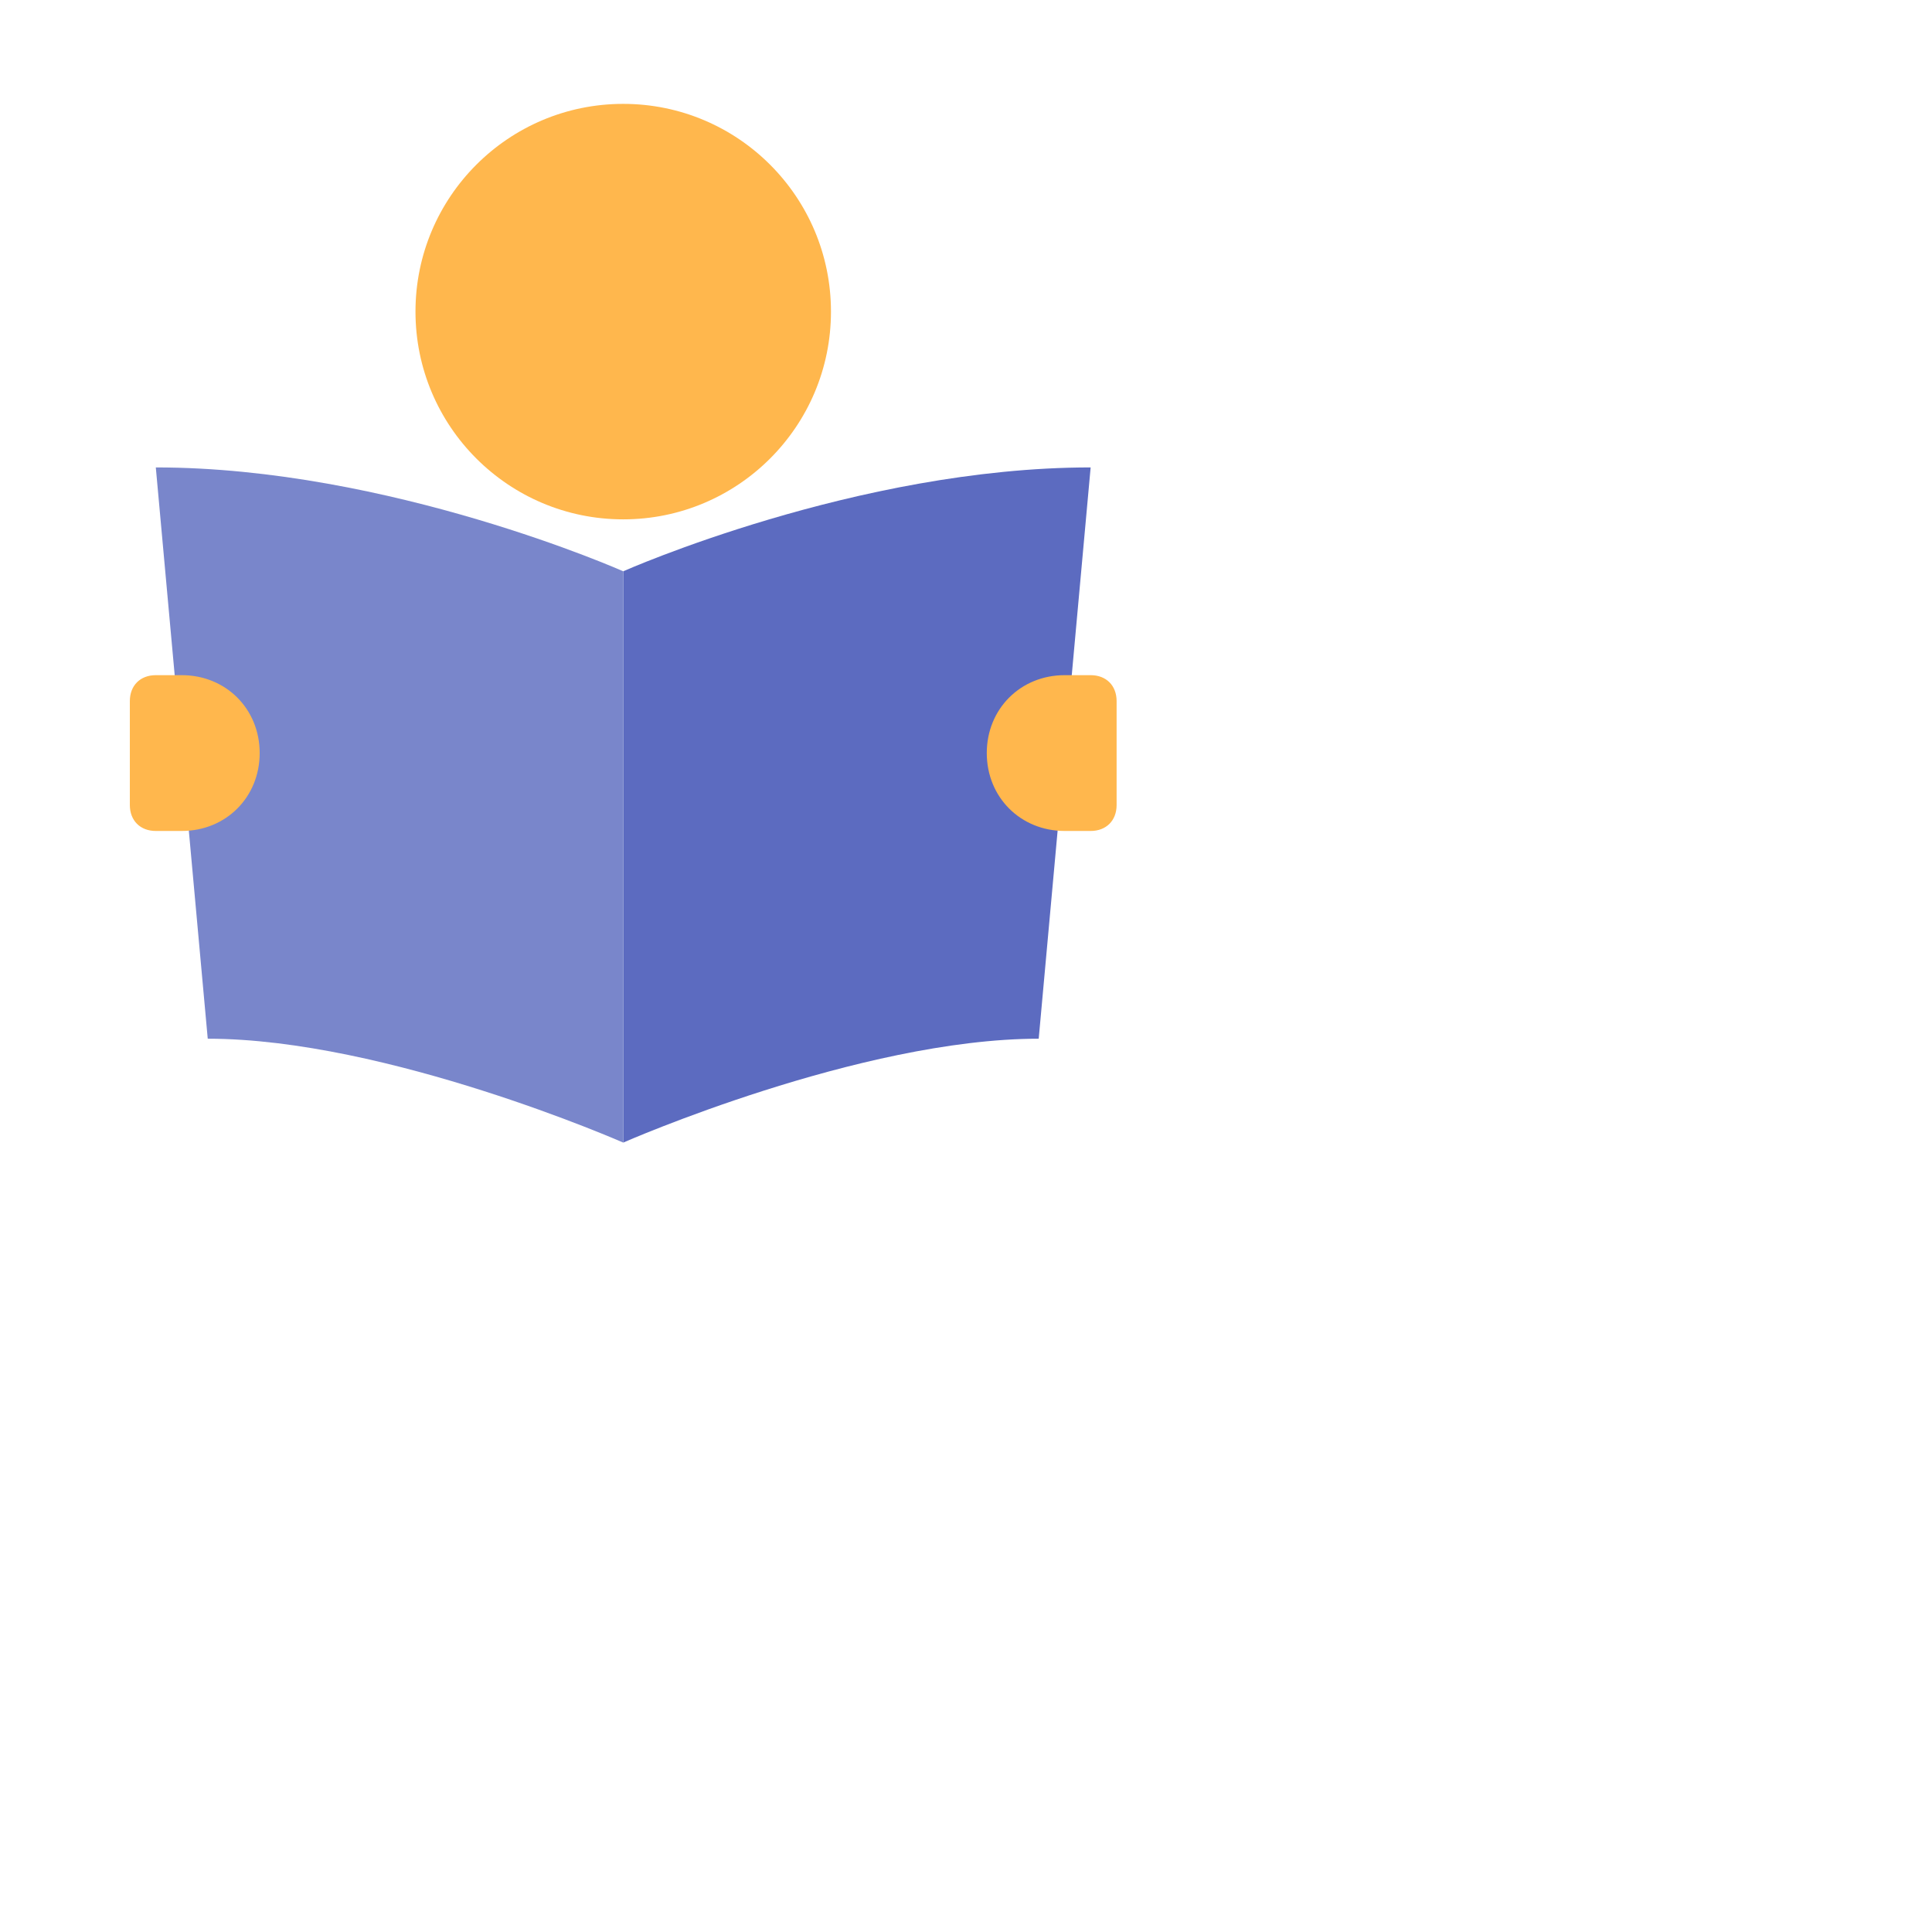
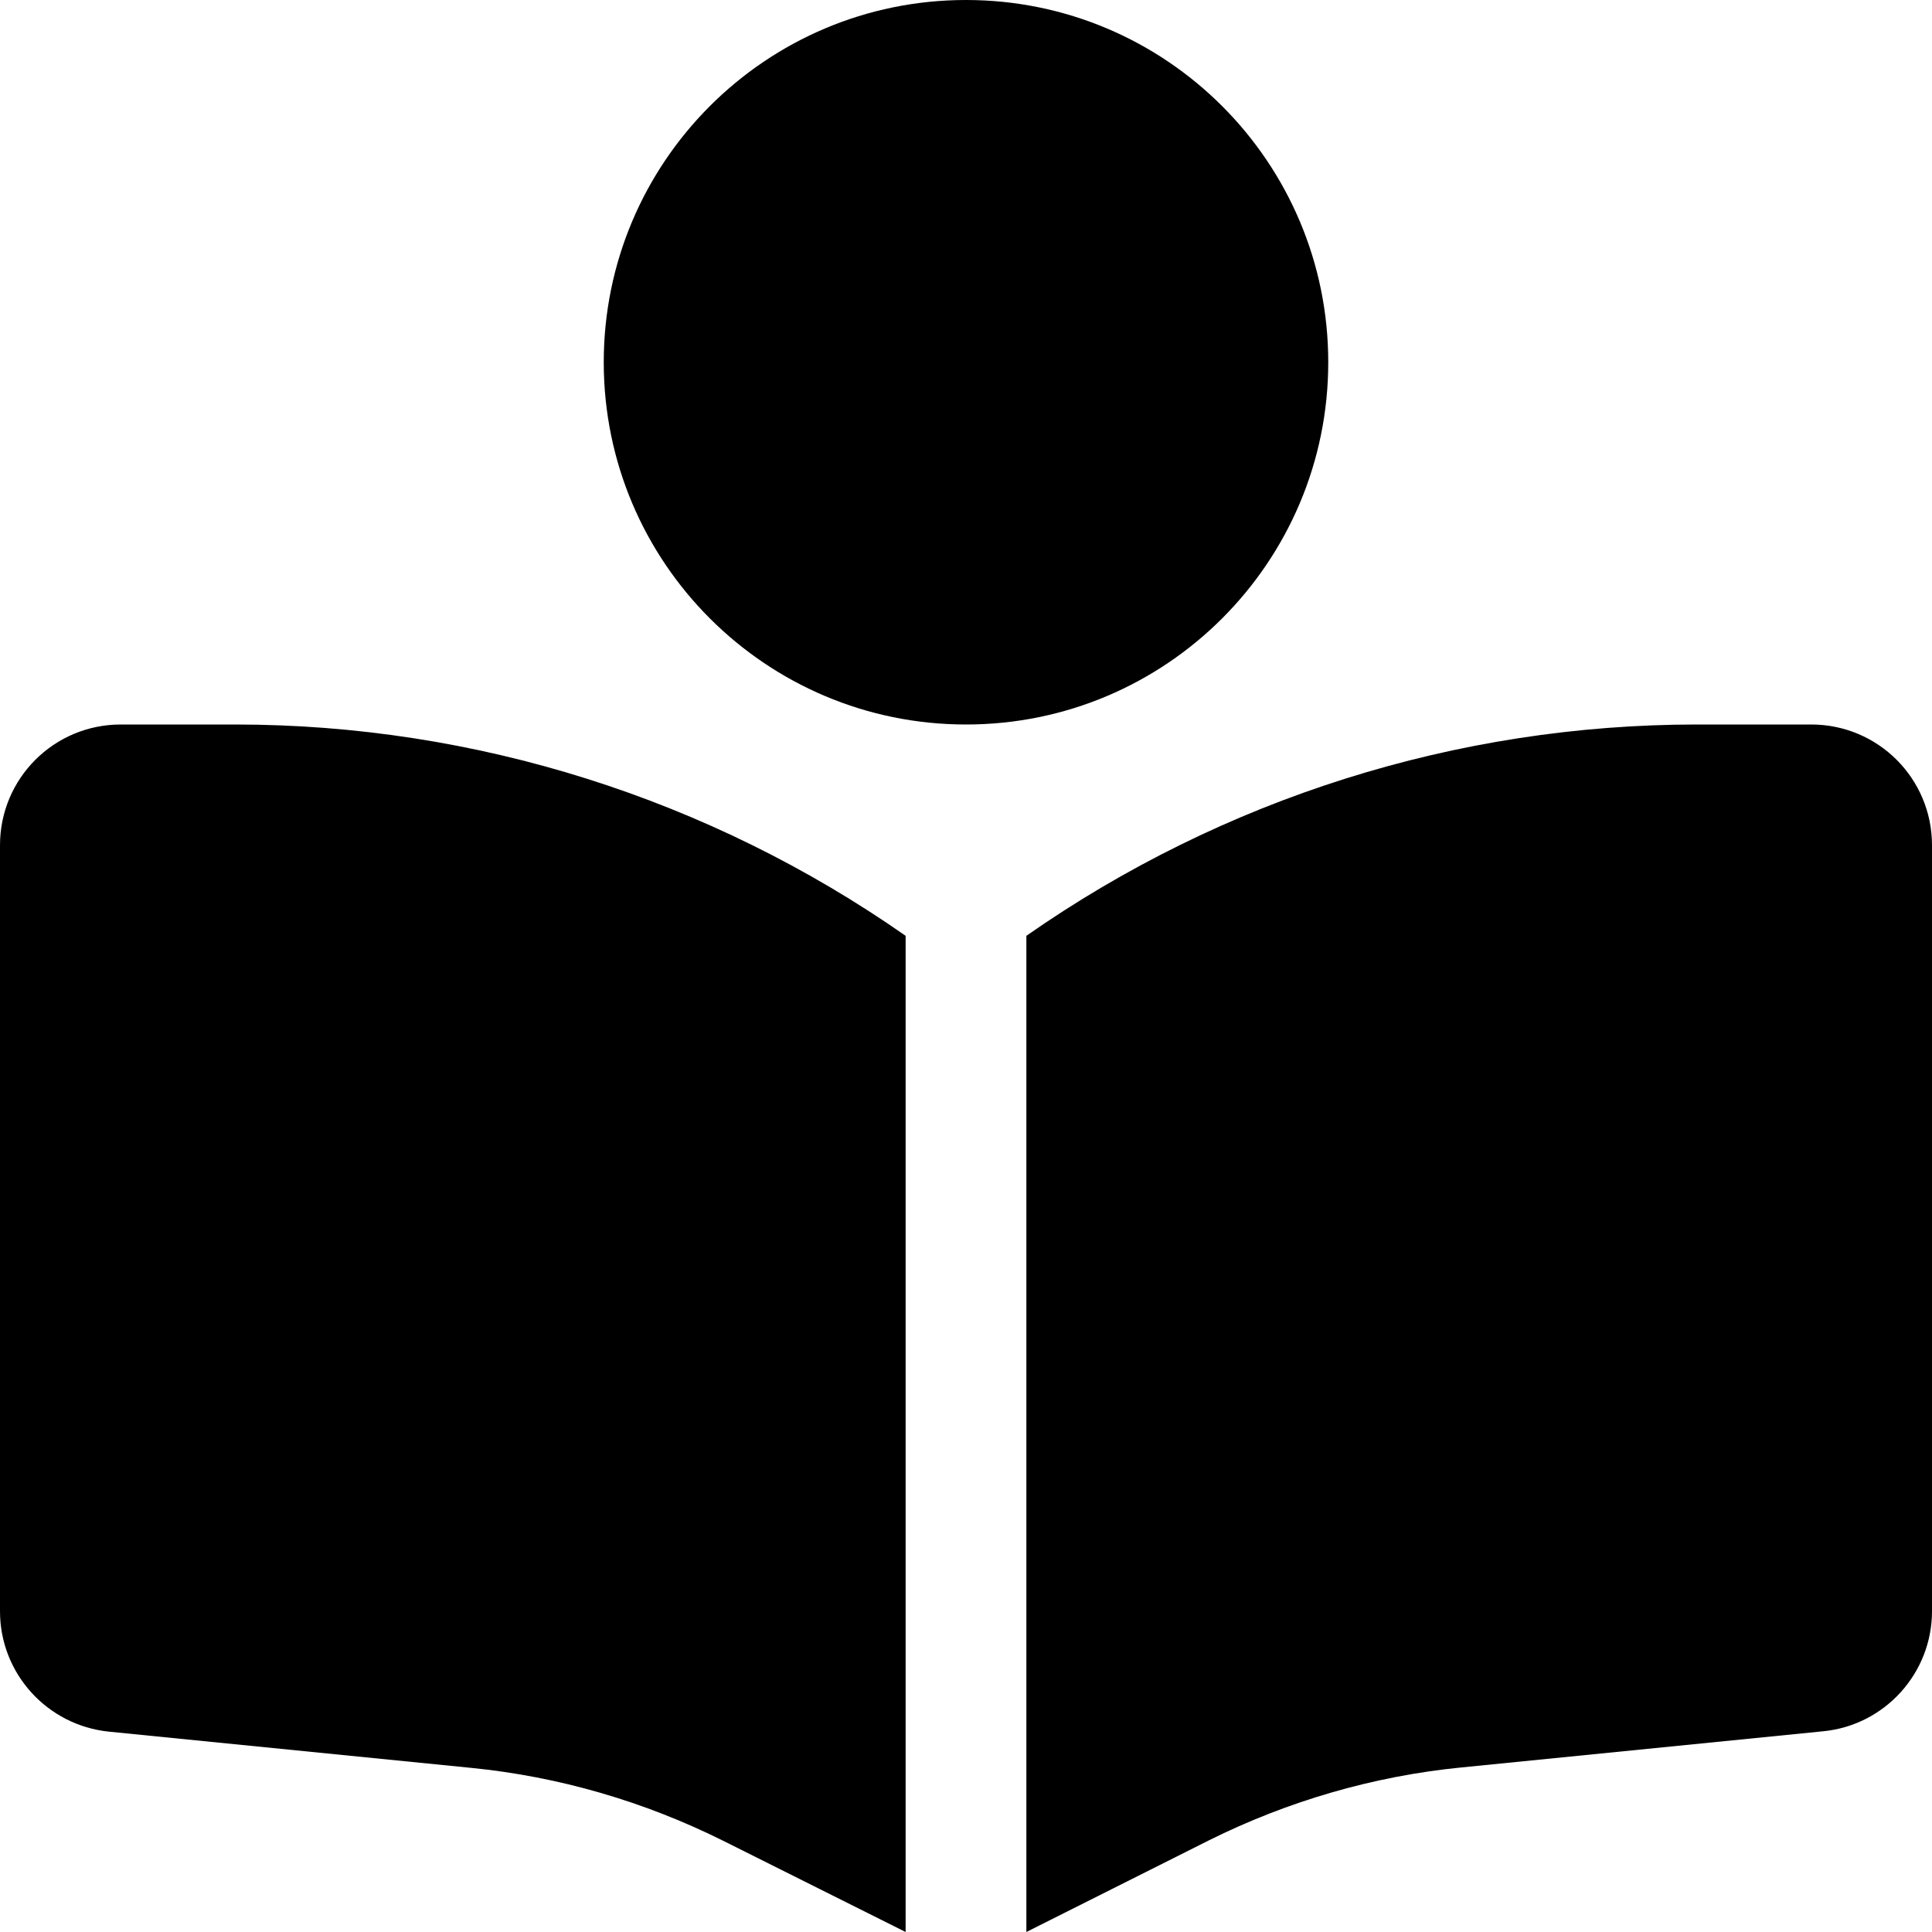
- <svg xmlns="http://www.w3.org/2000/svg" width="24px" height="24px" version="1.1" id="Layer_1" x="0px" y="0px" viewBox="0 0 74.4 74.4" style="enable-background:new 0 0 74.4 74.4;" xml:space="preserve" preserveAspectRatio="xMinYMid meet">
-   <path fill="#5C6BC0" d="M40,40c-6.9,0-16,4-16,4V22c0,0,9-4,18-4L40,40z" />
-   <path fill="#7986CB" d="M8,40c6.9,0,16,4,16,4V22c0,0-9-4-18-4L8,40z" />
-   <g fill="#FFB74D">
-     <circle cx="24" cy="12" r="8" />
-     <path d="M41,32h1c0.6,0,1-0.4,1-1v-4c0-0.6-0.4-1-1-1h-1c-1.7,0-3,1.3-3,3v0C38,30.7,39.3,32,41,32z" />
-     <path d="M7,26H6c-0.6,0-1,0.4-1,1v4c0,0.6,0.4,1,1,1h1c1.7,0,3-1.3,3-3v0C10,27.3,8.7,26,7,26z" />
+ <svg xmlns="http://www.w3.org/2000/svg" width="24px" height="24px" version="1.1" id="Layer_1" x="0px" y="0px" viewBox="0 0 512 512" style="enable-background:new 0 0 512 512;" xml:space="preserve" preserveAspectRatio="xMinYMid meet">
+   <defs id="defs1" />
+   <g id="layer1" style="mix-blend-mode:normal;opacity:1;fill:#00b8bf;fill-opacity:1" />
+   <g id="g1">
+     <path d="M160 96a96 96 0 1 1 192 0A96 96 0 1 1 160 96zm80 152V512l-48.4-24.2c-20.9-10.4-43.5-17-66.8-19.3l-96-9.6C12.5 457.2 0 443.5 0 427V224c0-17.7 14.3-32 32-32H62.3c63.6 0 125.6 19.6 177.7 56zm32 264V248c52.1-36.4 114.1-56 177.7-56H480c17.7 0 32 14.3 32 32V427c0 16.4-12.5 30.2-28.8 31.8l-96 9.6c-23.2 2.3-45.9 8.9-66.8 19.3L272 512z" id="path1" />
  </g>
</svg>
